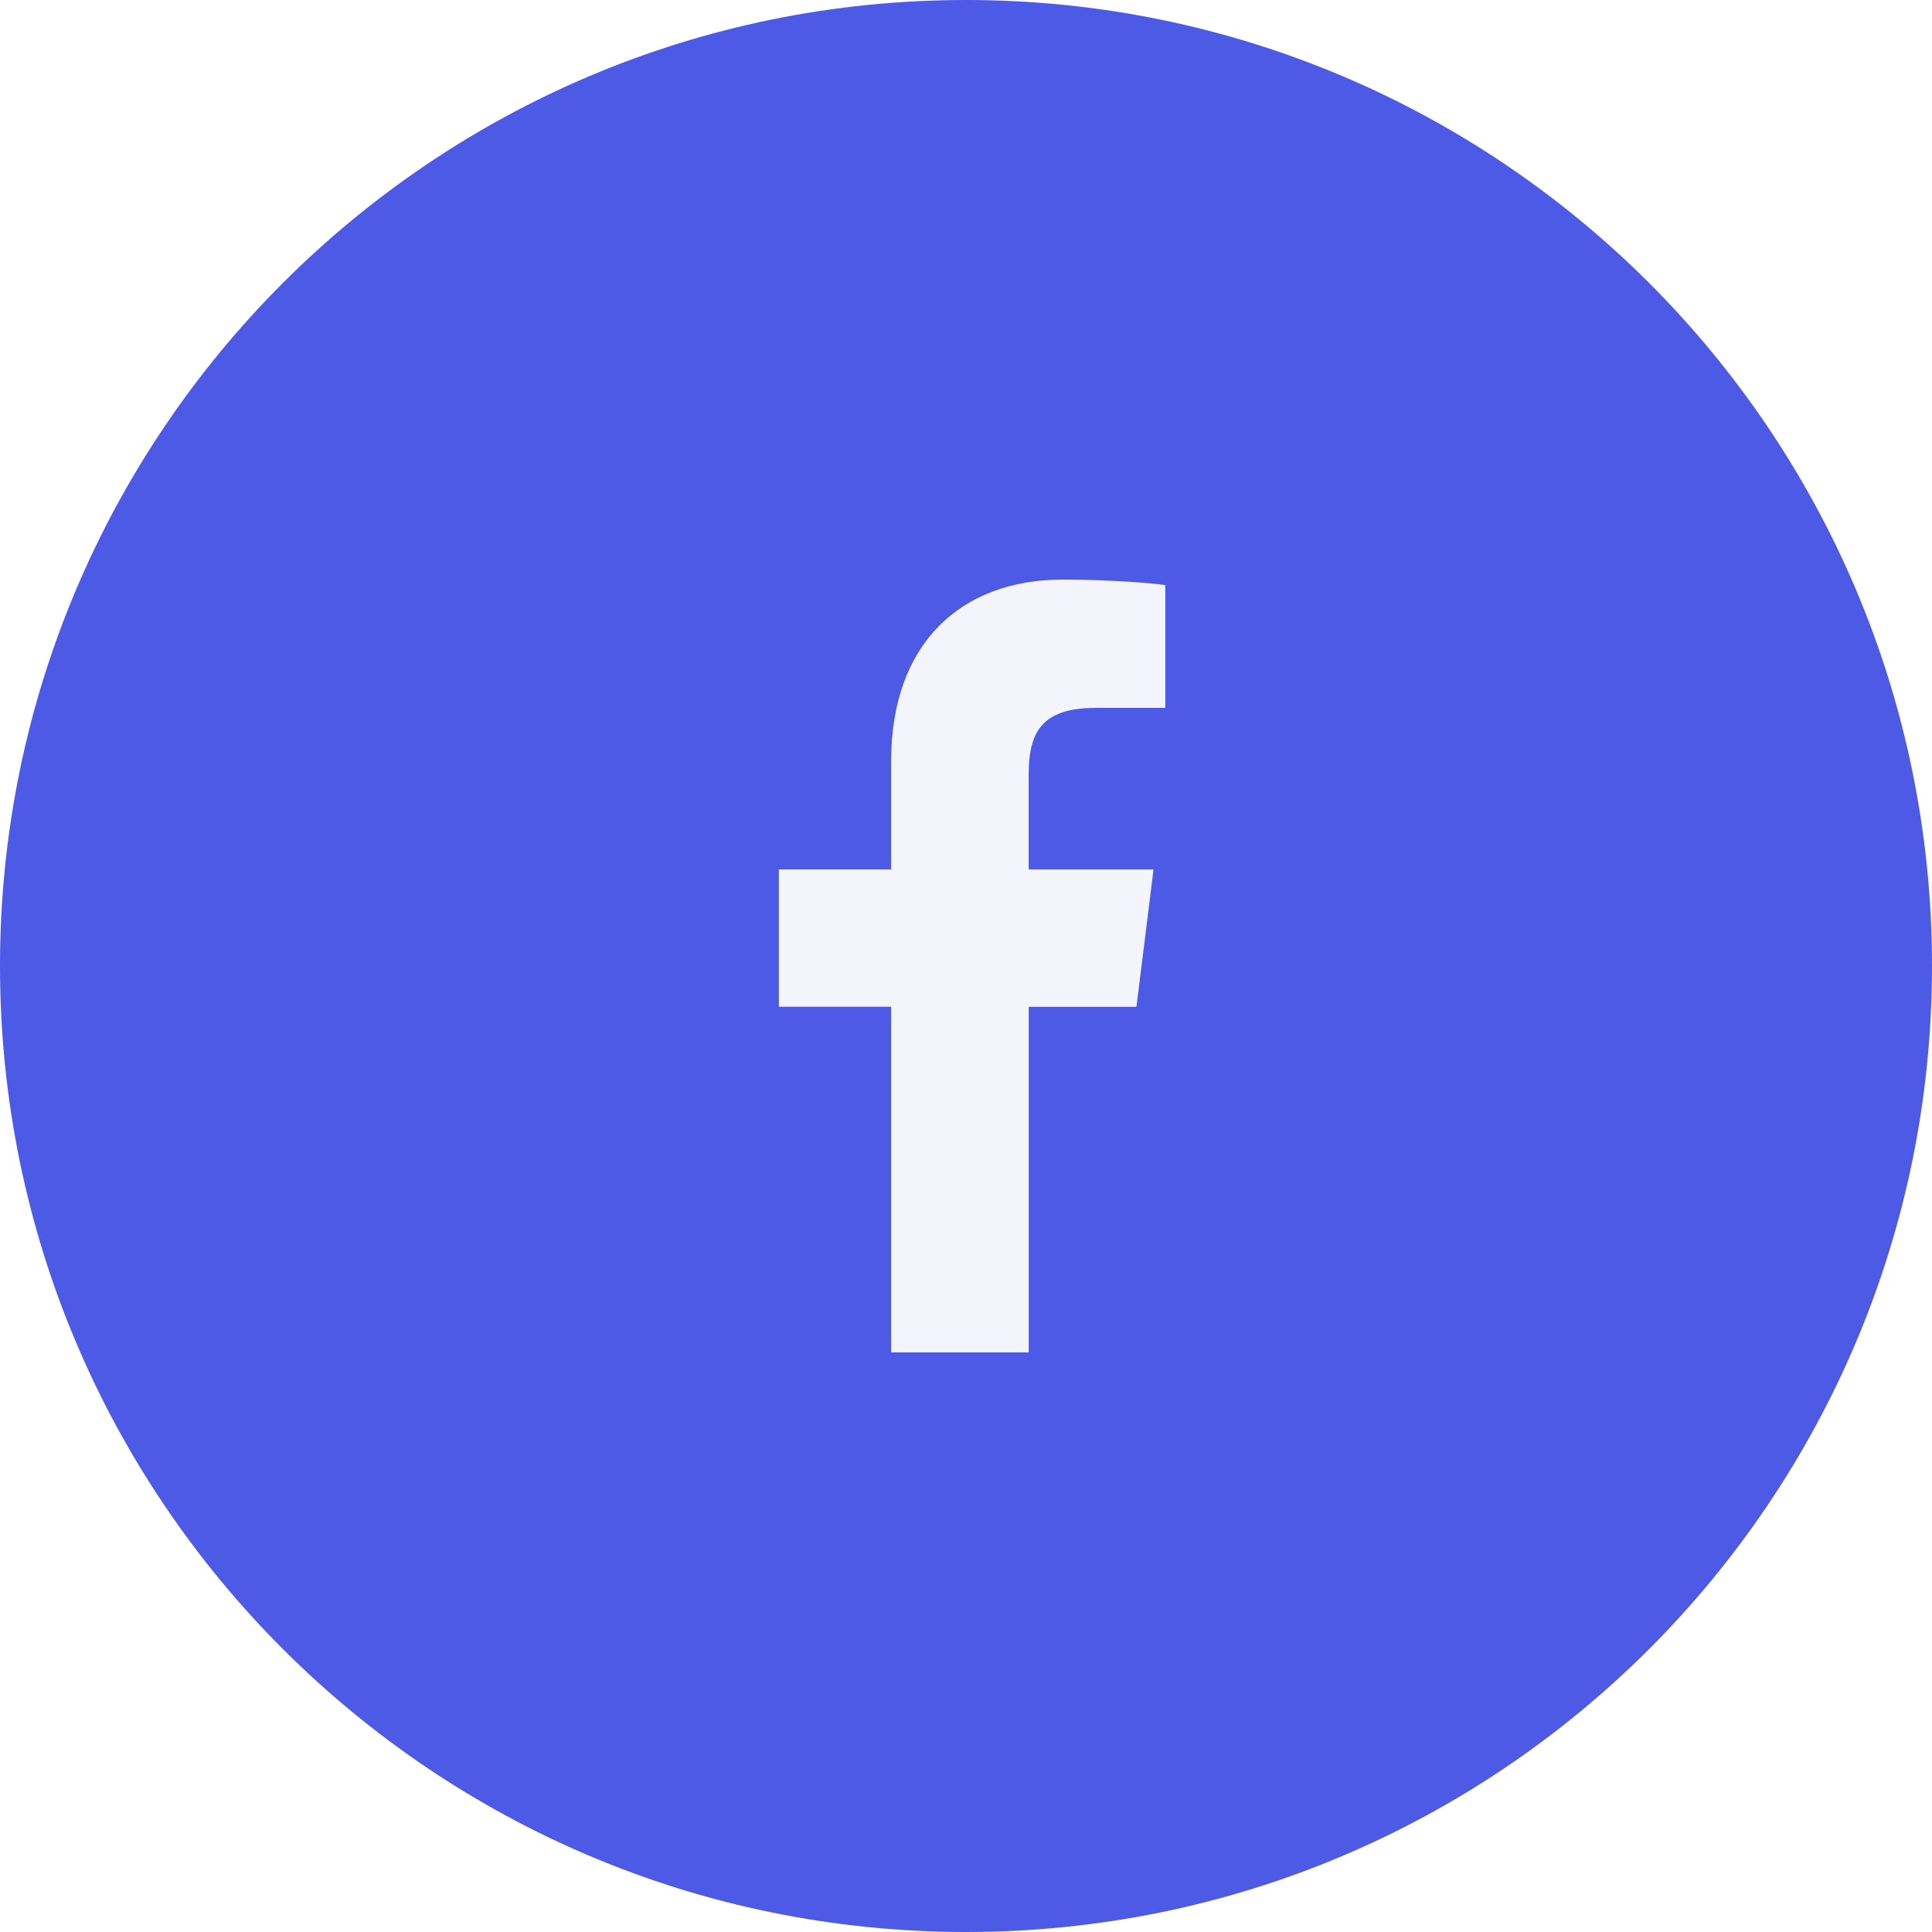
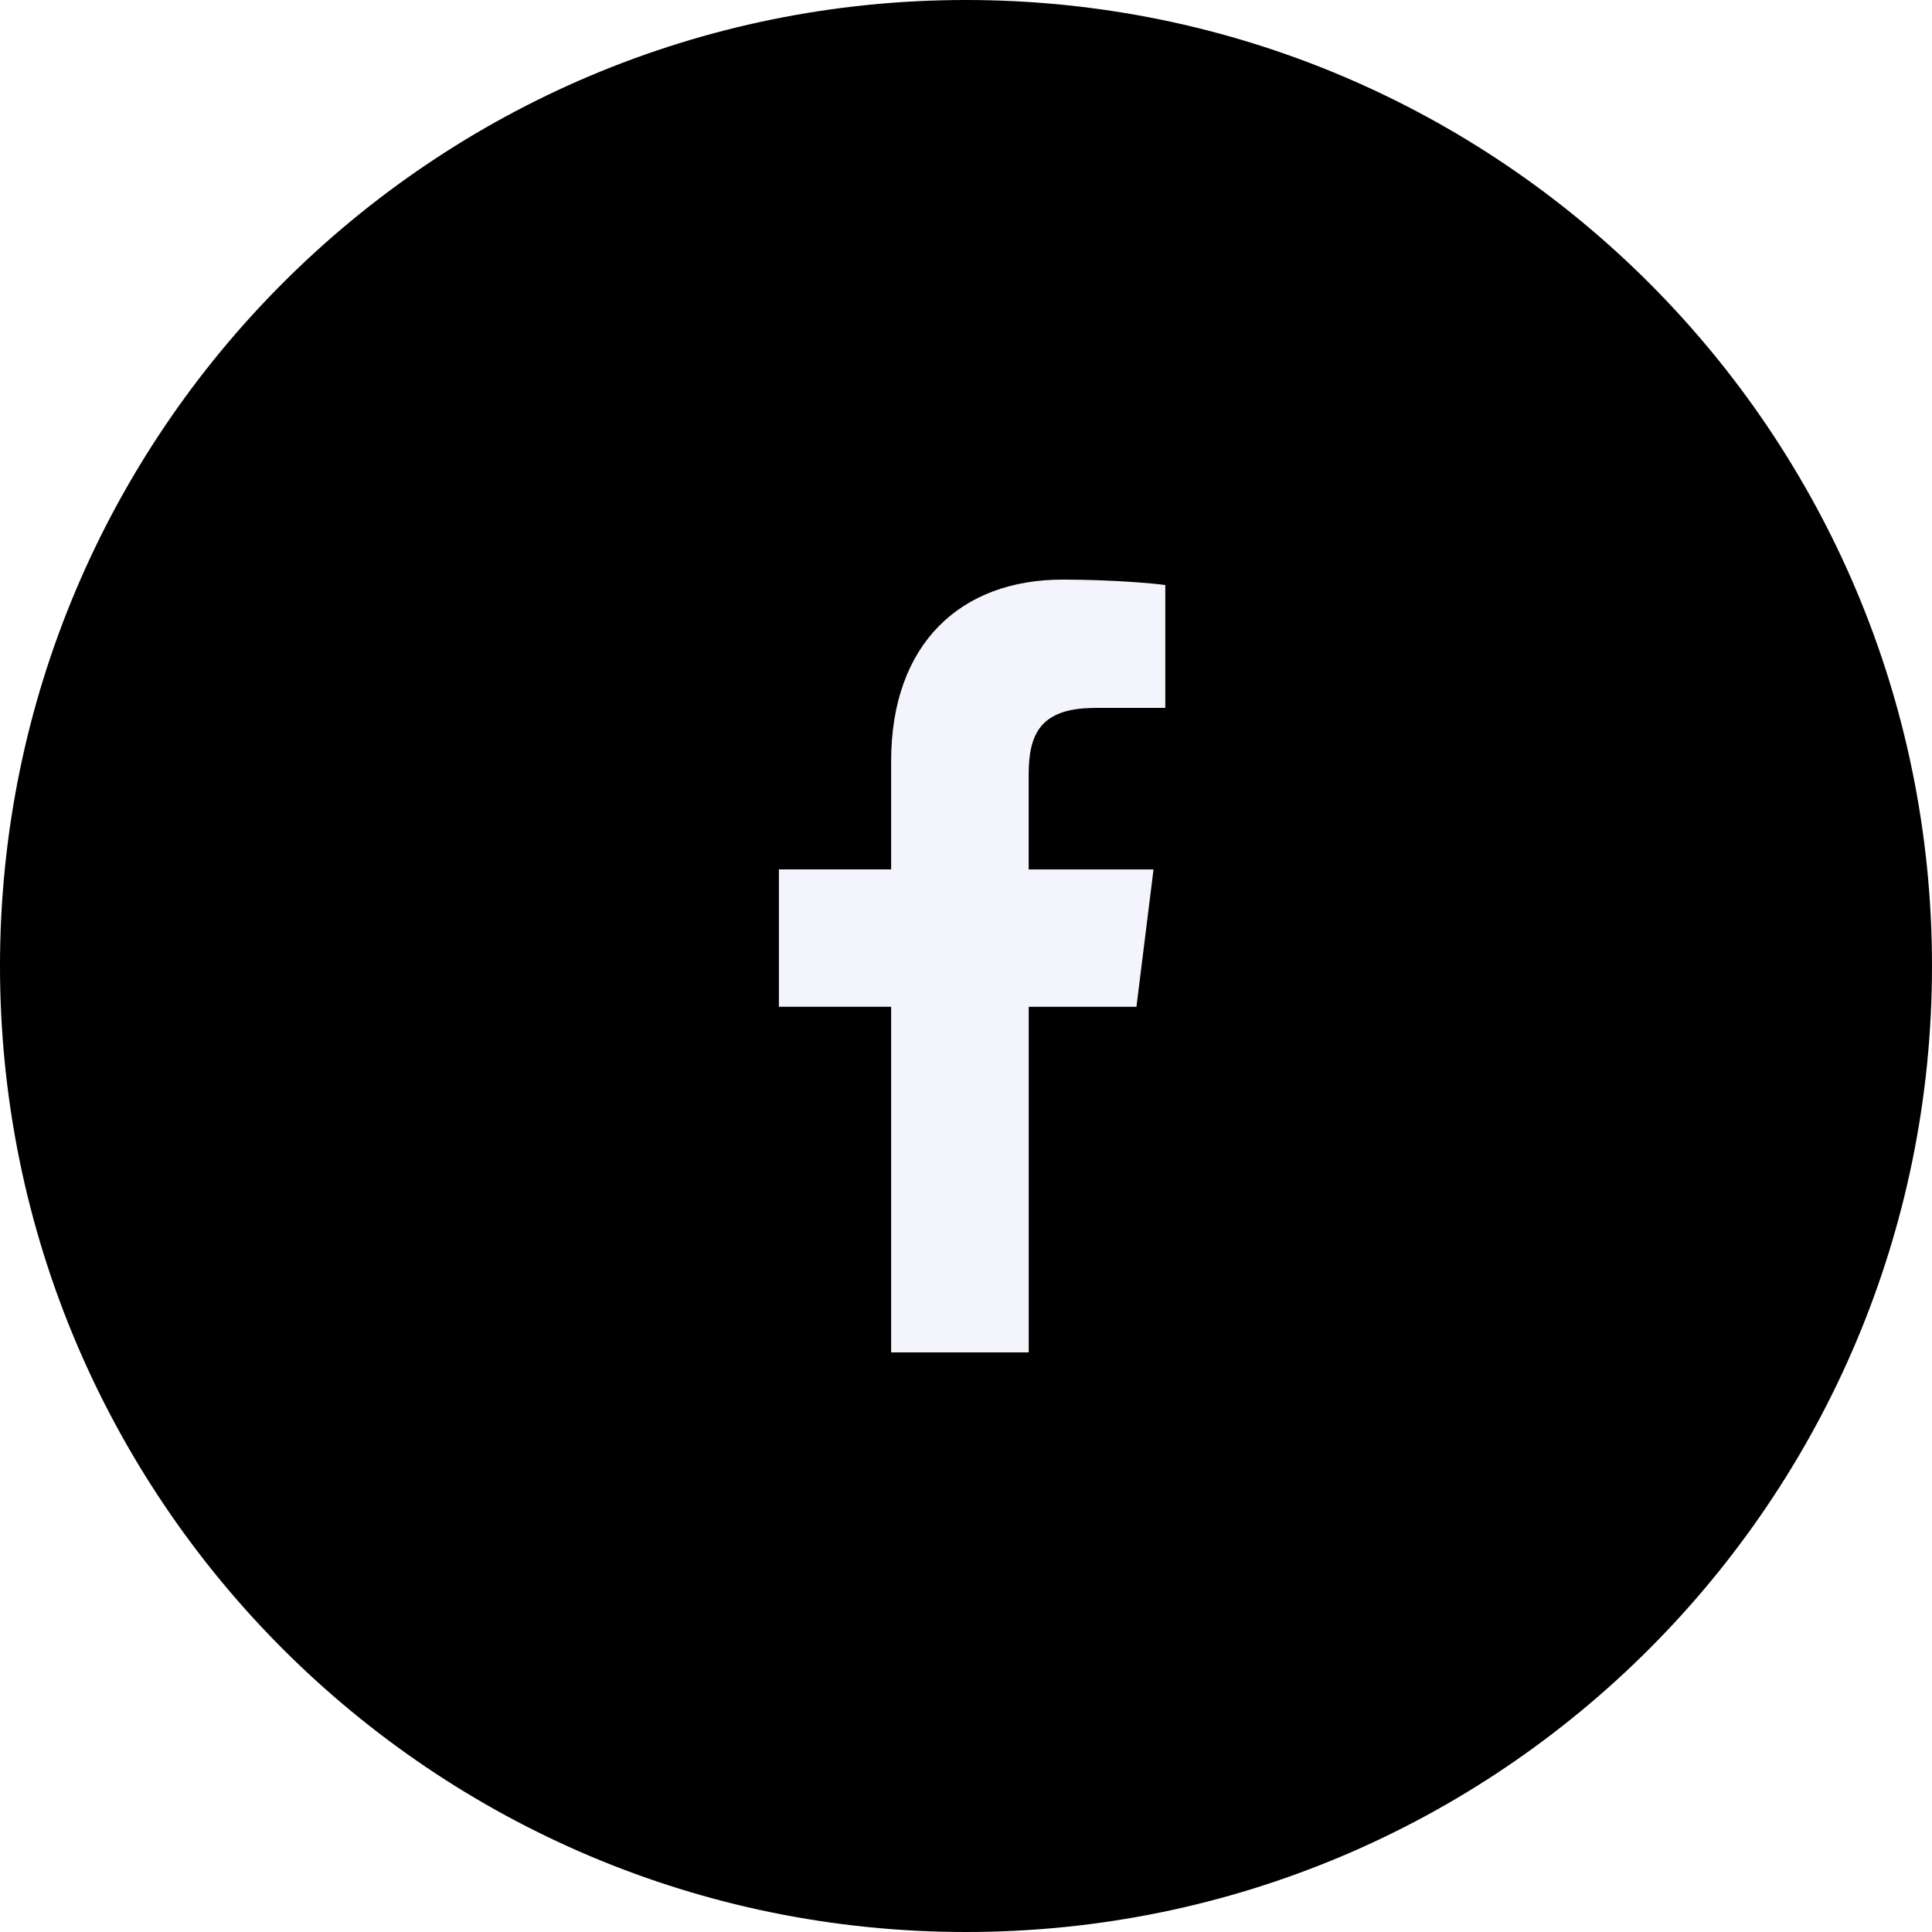
<svg xmlns="http://www.w3.org/2000/svg" version="1.1" width="32" height="32" viewBox="0 0 32 32">
-   <path fill="#4d5ae5" d="M32 16c0 4.418-1.791 8.418-4.686 11.314s-6.895 4.686-11.314 4.686c-4.418 0-8.418-1.791-11.314-4.686s-4.686-6.895-4.686-11.314c0-4.418 1.791-8.418 4.686-11.314s6.895-4.686 11.314-4.686c4.418 0 8.418 1.791 11.314 4.686s4.686 6.895 4.686 11.314z" />
+   <path fill="#000" d="M32 16c0 4.418-1.791 8.418-4.686 11.314s-6.895 4.686-11.314 4.686c-4.418 0-8.418-1.791-11.314-4.686s-4.686-6.895-4.686-11.314c0-4.418 1.791-8.418 4.686-11.314s6.895-4.686 11.314-4.686c4.418 0 8.418 1.791 11.314 4.686s4.686 6.895 4.686 11.314z" />
  <path fill="#f4f4fd" d="M18.132 11.725h1.169v-2.035c-0.202-0.028-0.895-0.090-1.702-0.090-1.685 0-2.839 1.060-2.839 3.008v1.792h-1.859v2.275h1.859v5.725h2.279v-5.724h1.784l0.283-2.275h-2.068v-1.567c0-0.658 0.178-1.108 1.094-1.108z" />
</svg>
